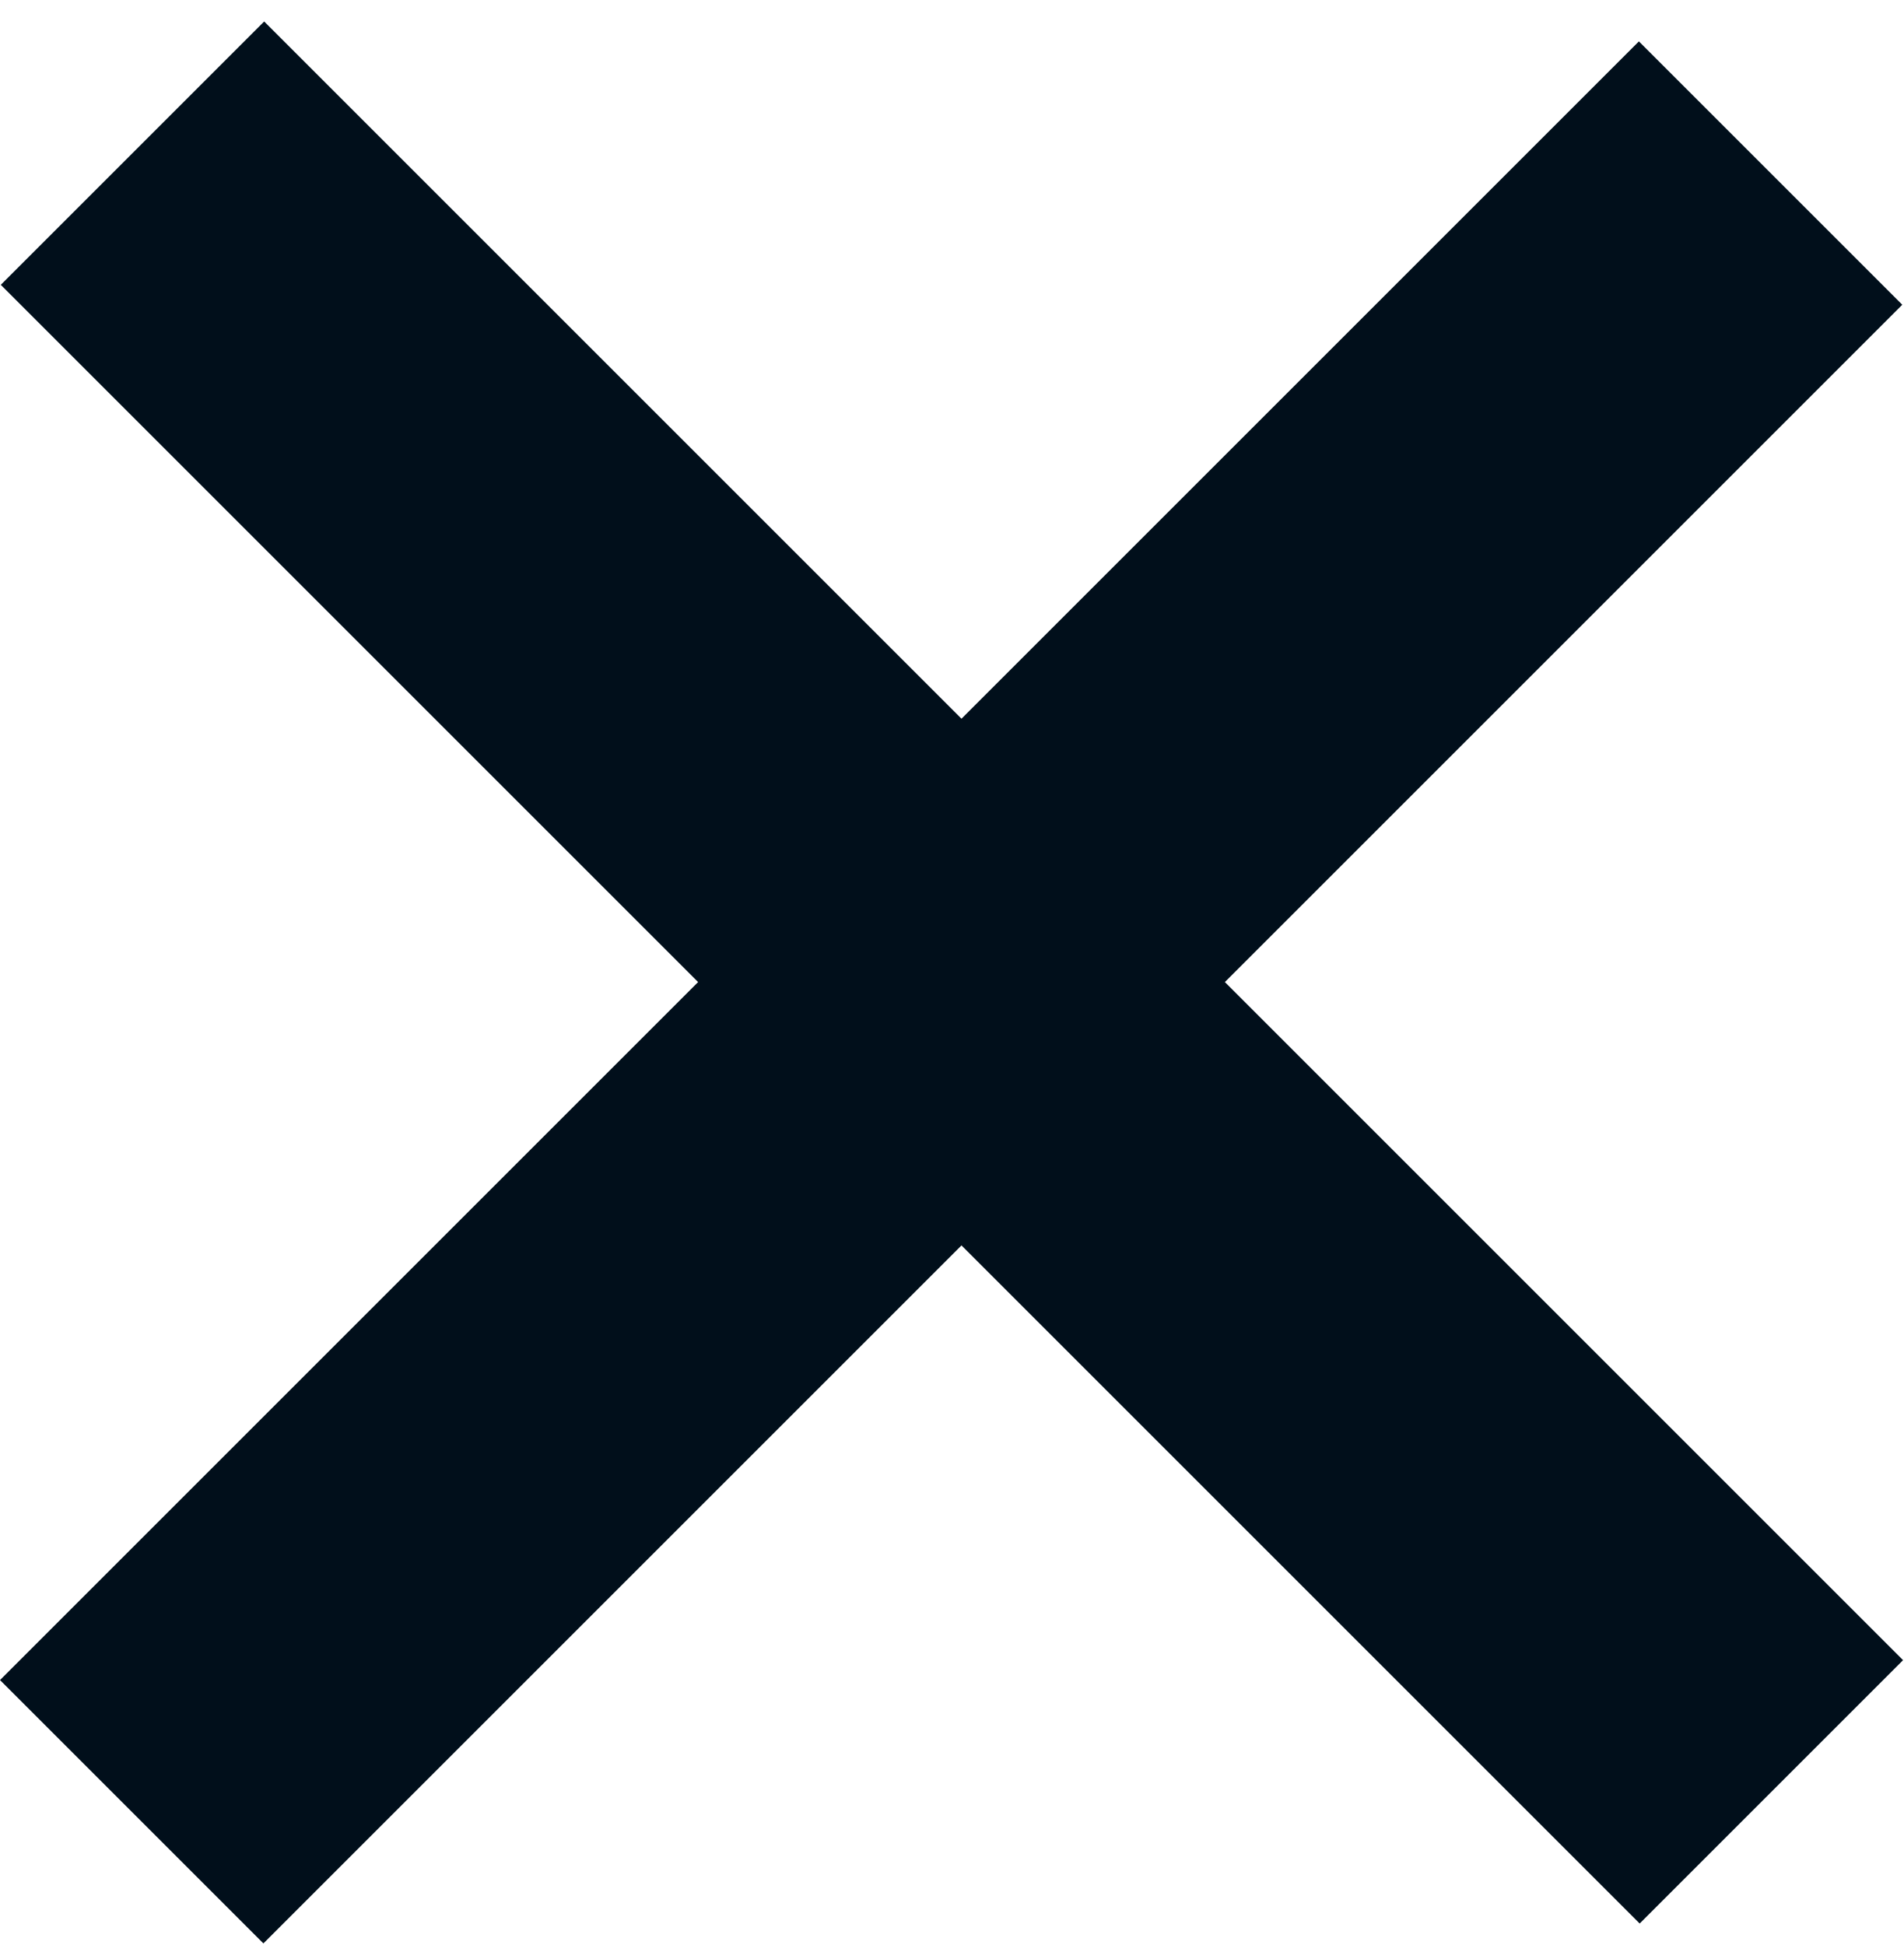
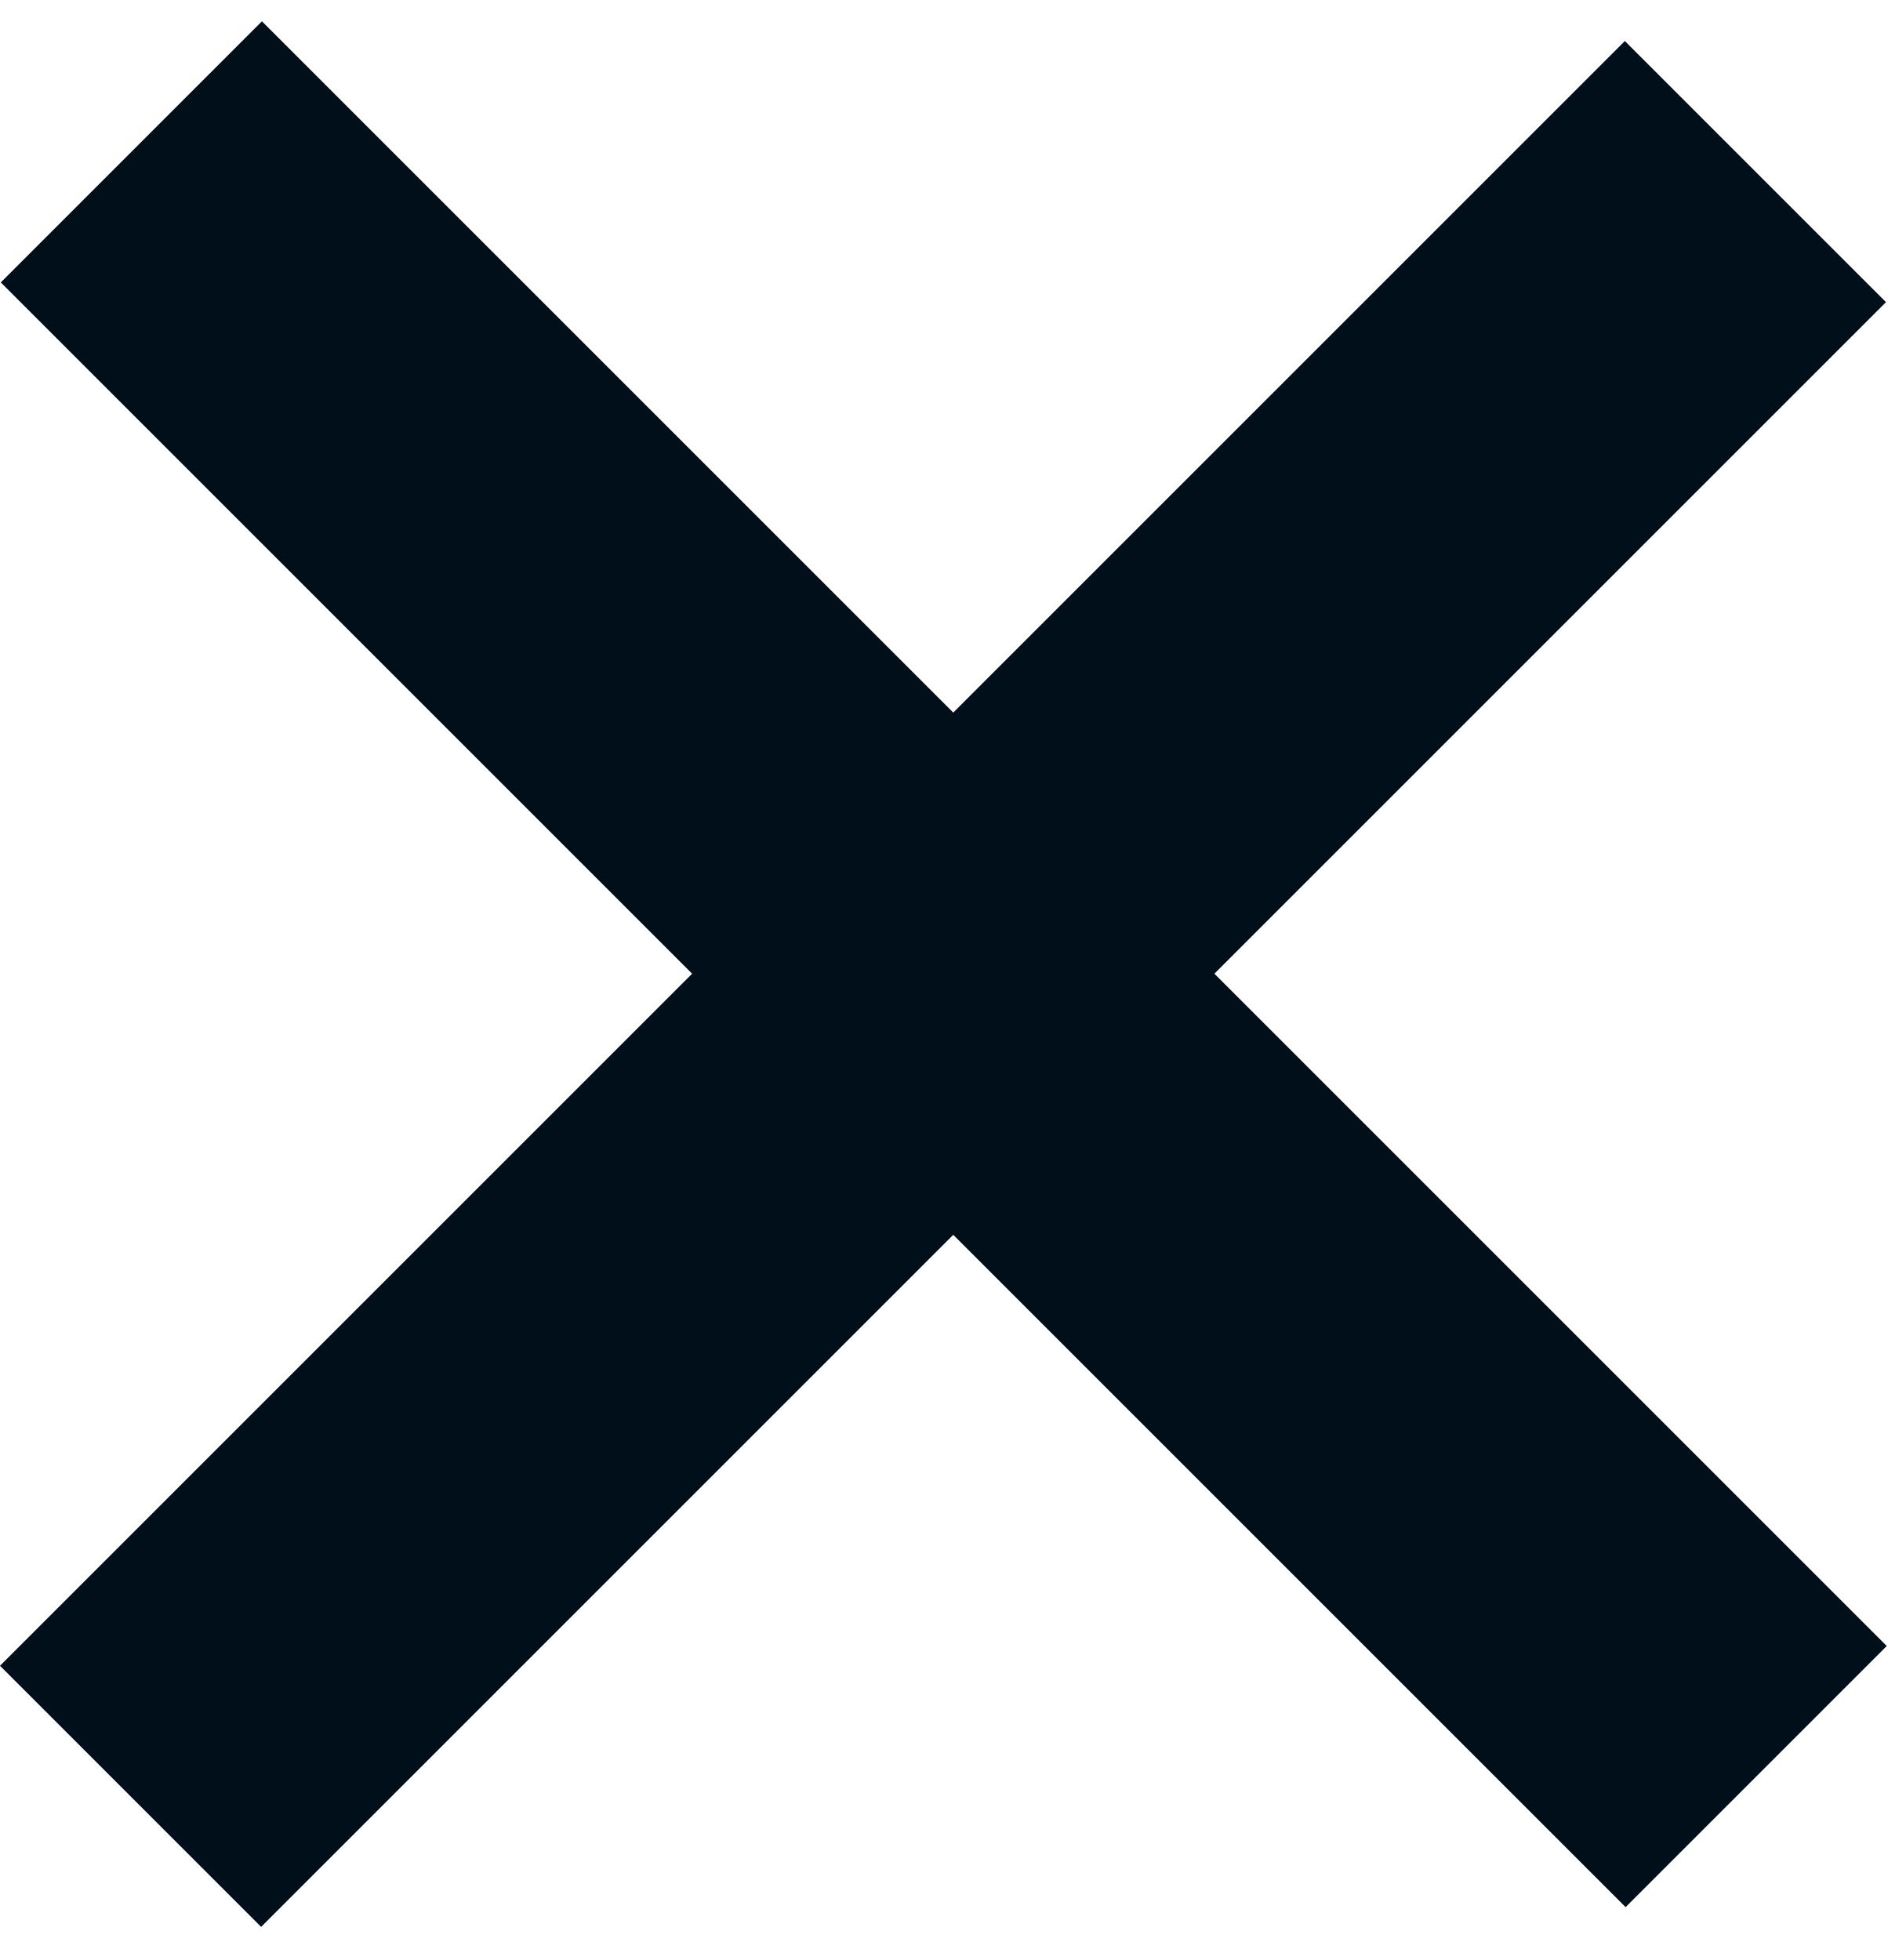
- <svg xmlns="http://www.w3.org/2000/svg" width="46px" height="47px" viewBox="0 0 46 47" version="1.1">
+ <svg xmlns="http://www.w3.org/2000/svg" width="52px" height="54px" viewBox="0 0 52 54" version="1.1">
  <g id="Page-1" stroke="none" stroke-width="1" fill="none" fill-rule="evenodd">
    <g id="icon-del" fill="#010F1B" fill-rule="nonzero">
-       <rect id="Rectangle" transform="translate(23, 23.5) rotate(-315) translate(-23, -23.5) " x="-5" y="19" width="56" height="9" />
-       <rect id="Rectangle-Copy" transform="translate(22.98097, 23.98097) rotate(-45) translate(-22.98097, -23.98097) " x="-5.019" y="19.481" width="56" height="9" />
+       <polygon id="Rectangle" transform="translate(26, 26.56522) rotate(-315) translate(-26, -26.56522) " points="-5.652 21.478 57.652 21.478 57.652 31.652 -5.652 31.652" />
+       <polygon id="Rectangle-Copy" transform="translate(25.97849, 27.10892) rotate(-45) translate(-25.97849, -27.10892) " points="-5.674 22.022 57.631 22.022 57.631 32.196 -5.674 32.196" />
    </g>
  </g>
</svg>
